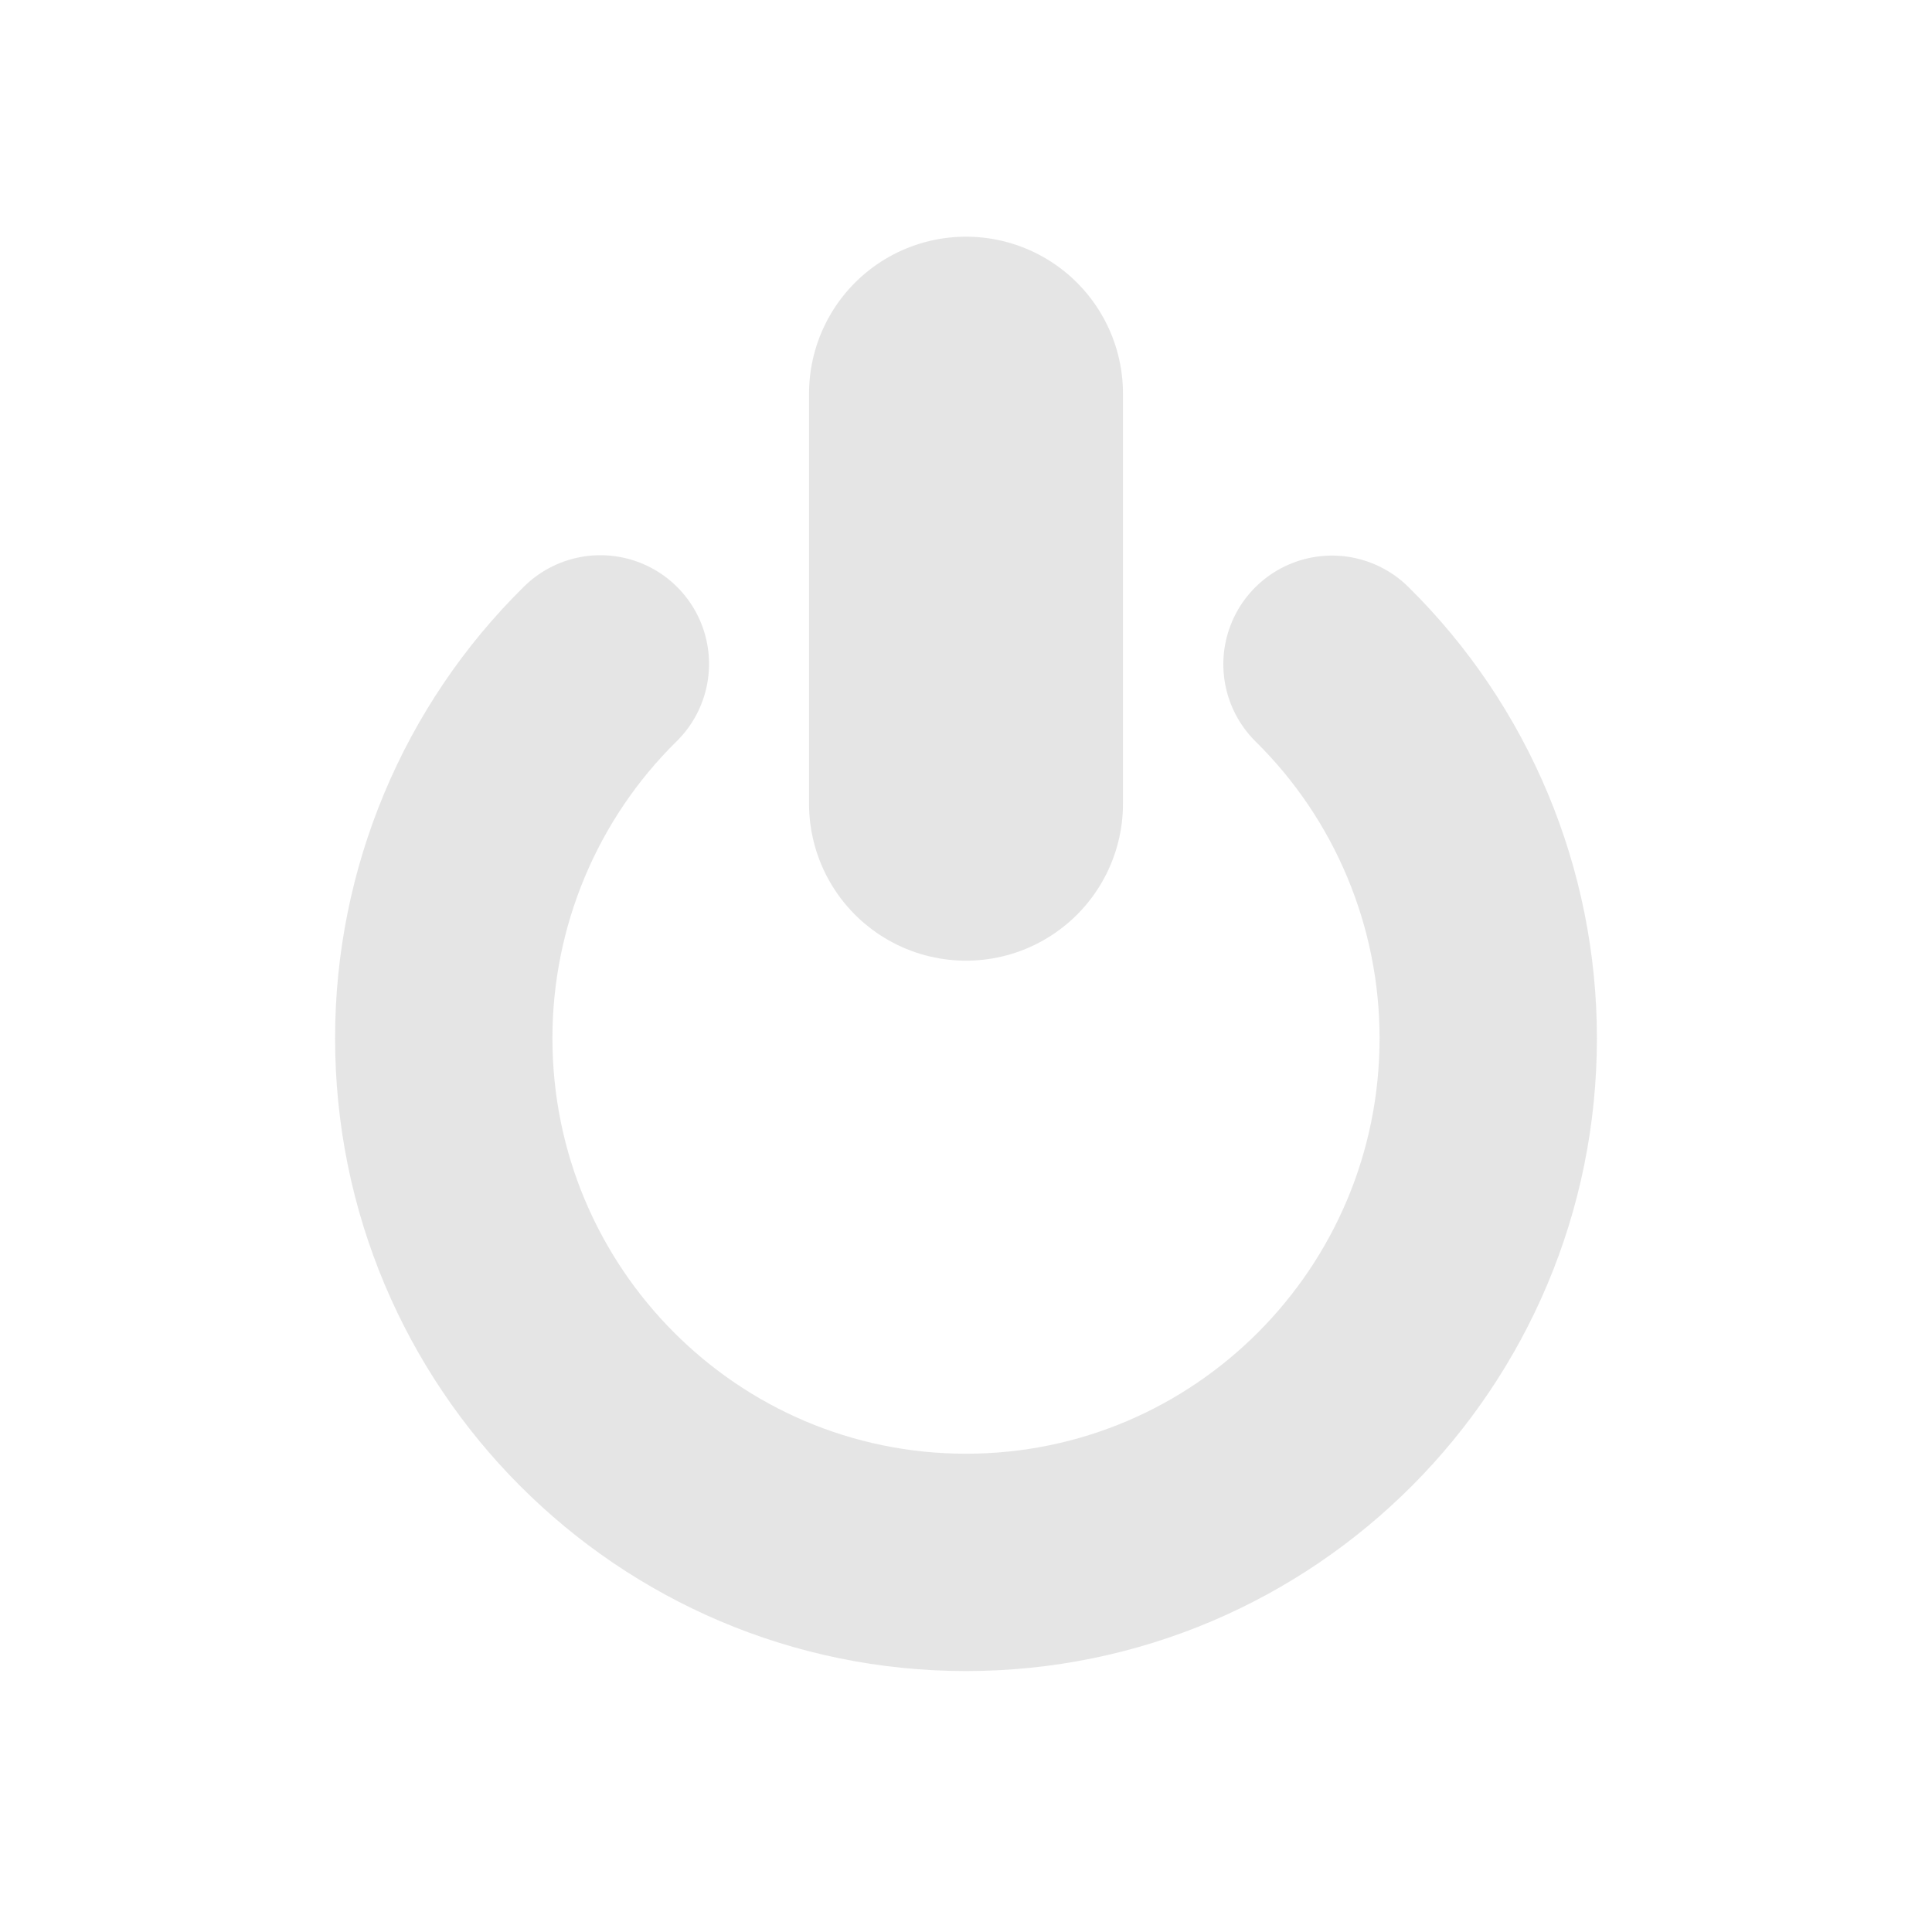
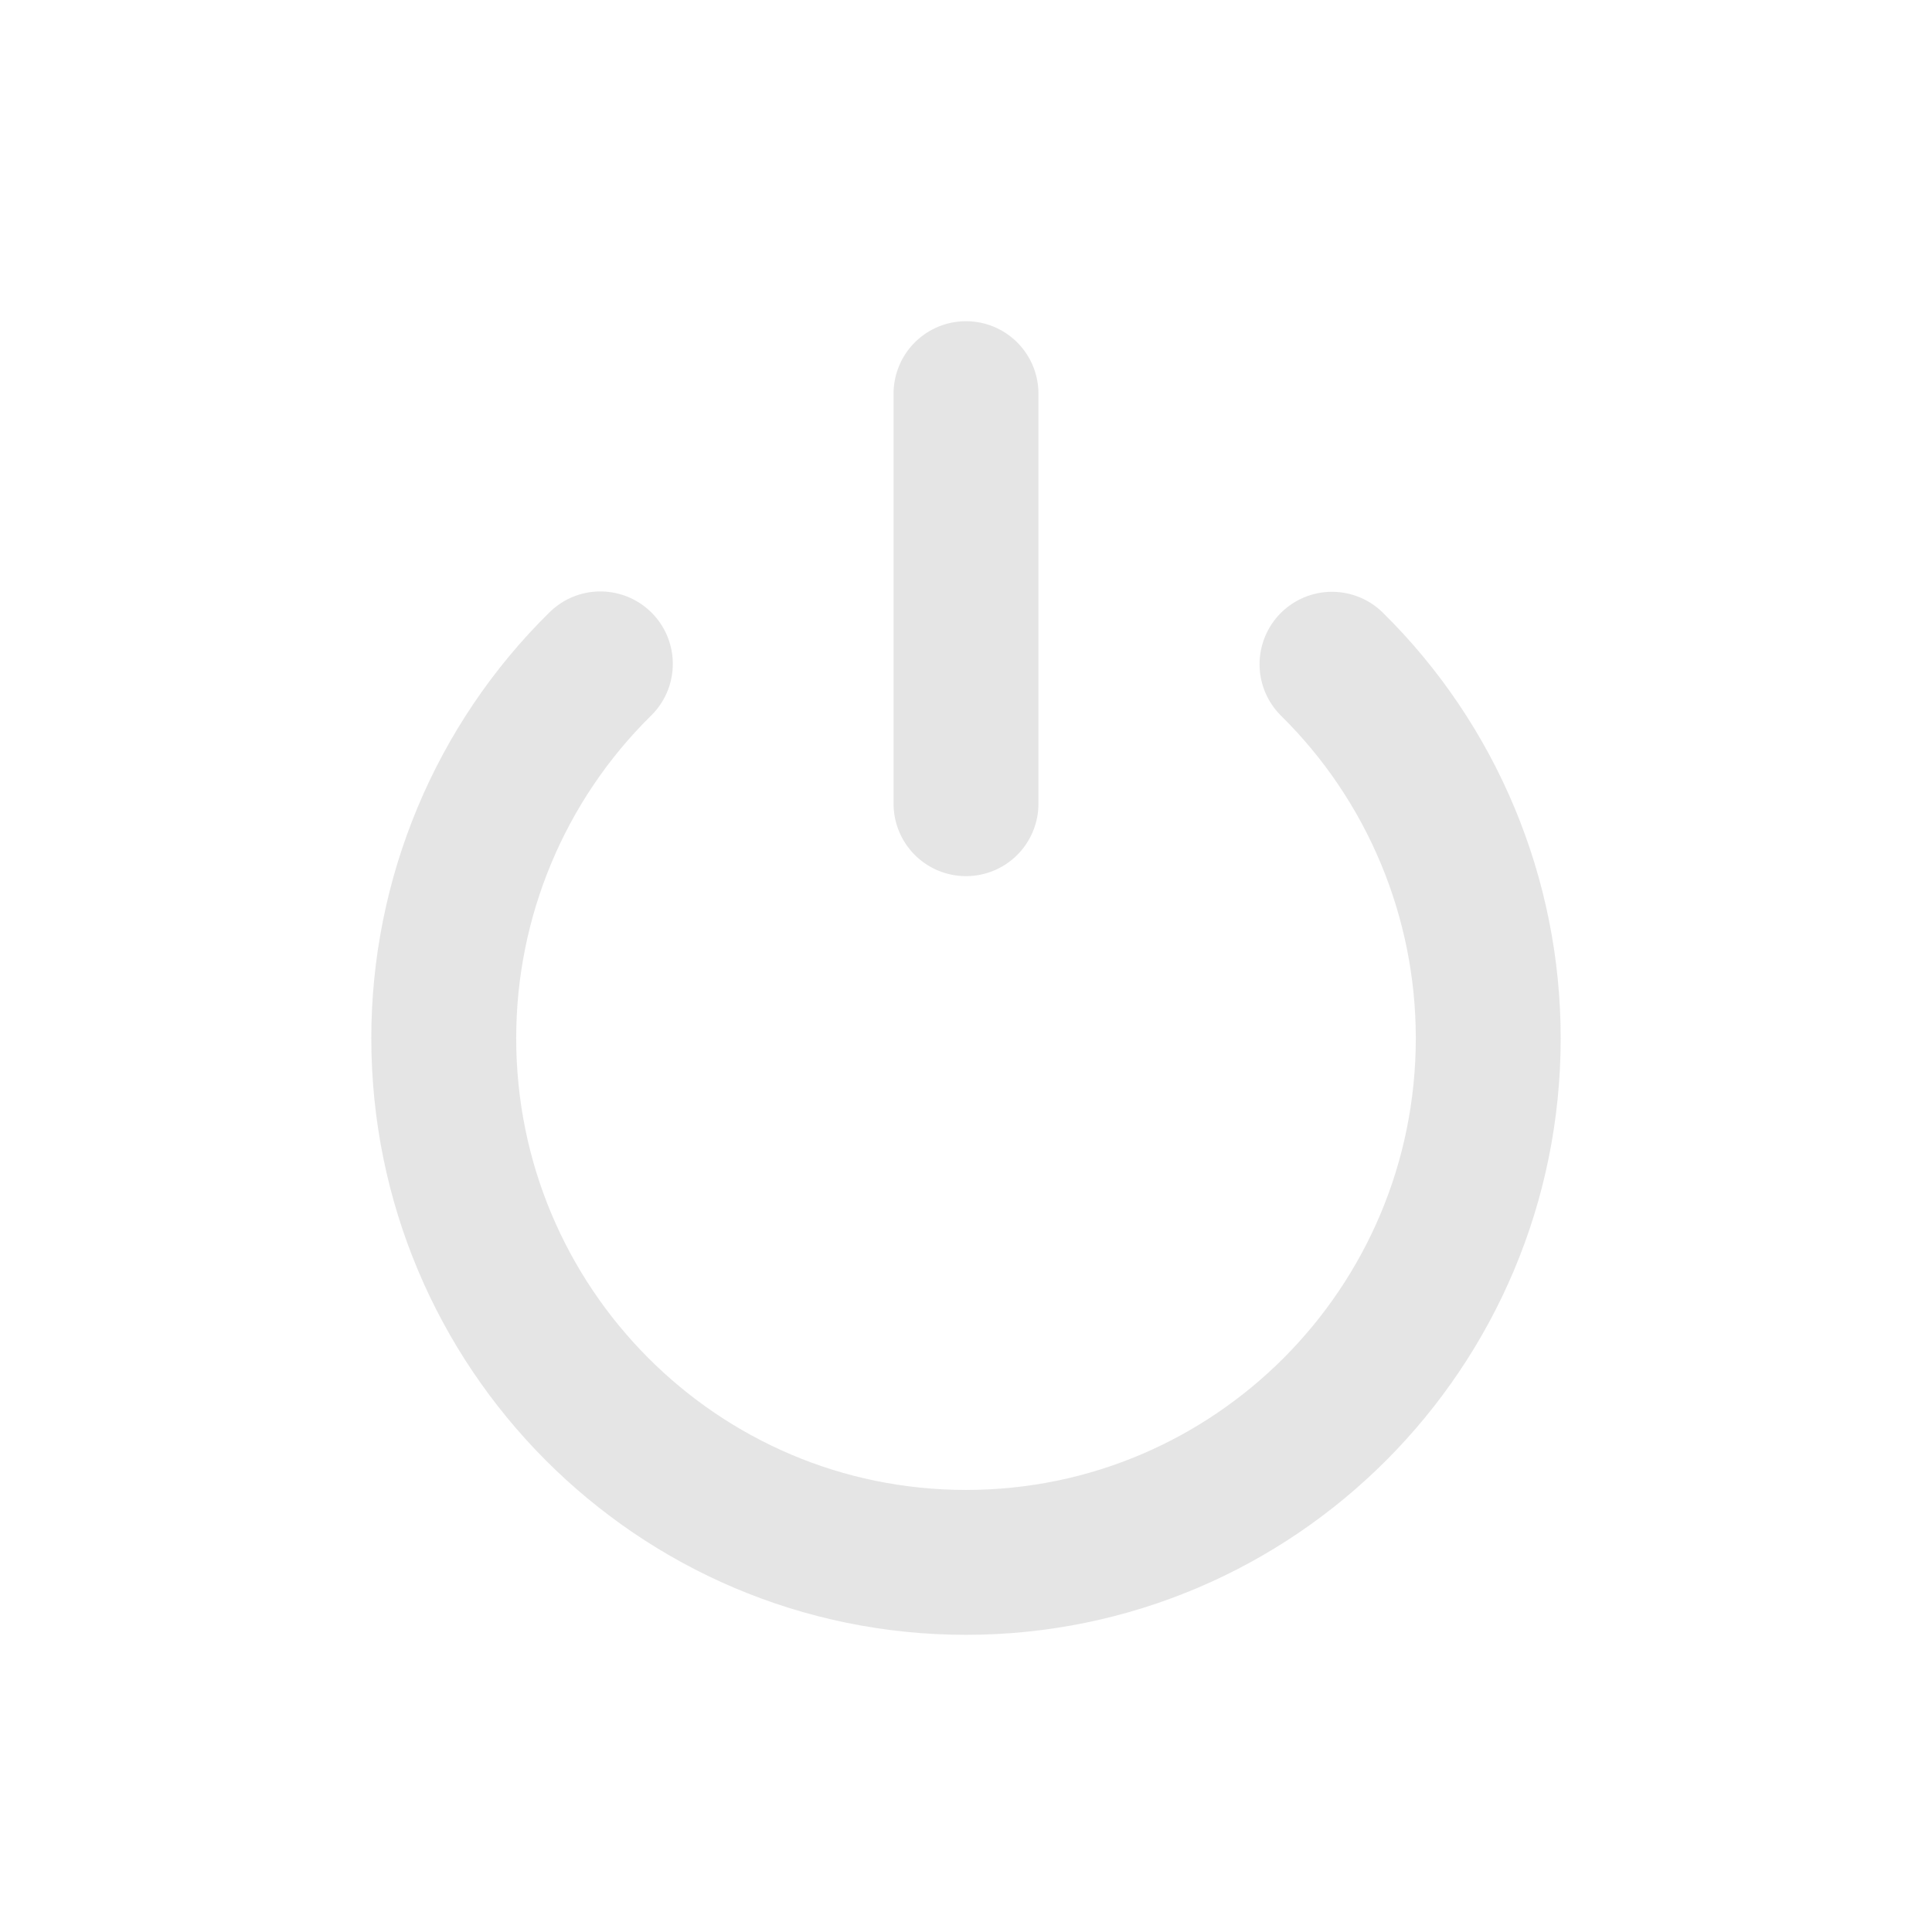
<svg xmlns="http://www.w3.org/2000/svg" width="16" height="16" viewBox="0 0 16 16" version="1.1" id="SVGRoot">
  <defs id="defs815" />
  <g id="layer1" transform="translate(0,-8)">
-     <path style="display:inline;opacity:0.5;fill:none;fill-opacity:0.753;fill-rule:nonzero;stroke:#cccccc;stroke-width:1.8;stroke-linecap:round;stroke-linejoin:miter;stroke-miterlimit:4;stroke-dasharray:none;stroke-opacity:1.0;paint-order:normal" d="m 11.031,13.501 a 4.325,4.341 0 0 1 1.294,3.097 v 0 A 4.325,4.341 0 0 1 8,20.939 4.325,4.341 0 0 1 3.675,16.598 4.325,4.341 0 0 1 4.972,13.498" id="path5608" />
-     <path style="opacity:0.5;fill:none;fill-rule:evenodd;stroke:#cccccc;stroke-width:2.6;stroke-linecap:round;stroke-linejoin:miter;stroke-miterlimit:4;stroke-dasharray:none;stroke-opacity:1.0;paint-order:normal" d="m 8,11.26 v 3.396" id="path2553" />
+     <path style="display:inline;opacity:0.5;fill:none;fill-opacity:0.753;fill-rule:nonzero;stroke:#cccccc;stroke-width:1.2;stroke-linecap:round;stroke-linejoin:miter;stroke-miterlimit:4;stroke-dasharray:none;stroke-opacity:1.0;paint-order:normal" d="m 11.031,13.501 a 4.325,4.341 0 0 1 1.294,3.097 v 0 A 4.325,4.341 0 0 1 8,20.939 4.325,4.341 0 0 1 3.675,16.598 4.325,4.341 0 0 1 4.972,13.498" id="path5608" />
+     <path style="opacity:0.5;fill:none;fill-rule:evenodd;stroke:#cccccc;stroke-width:1.2;stroke-linecap:round;stroke-linejoin:miter;stroke-miterlimit:4;stroke-dasharray:none;stroke-opacity:1.0;paint-order:normal" d="m 8,11.26 v 3.396" id="path2553" />
  </g>
</svg>
